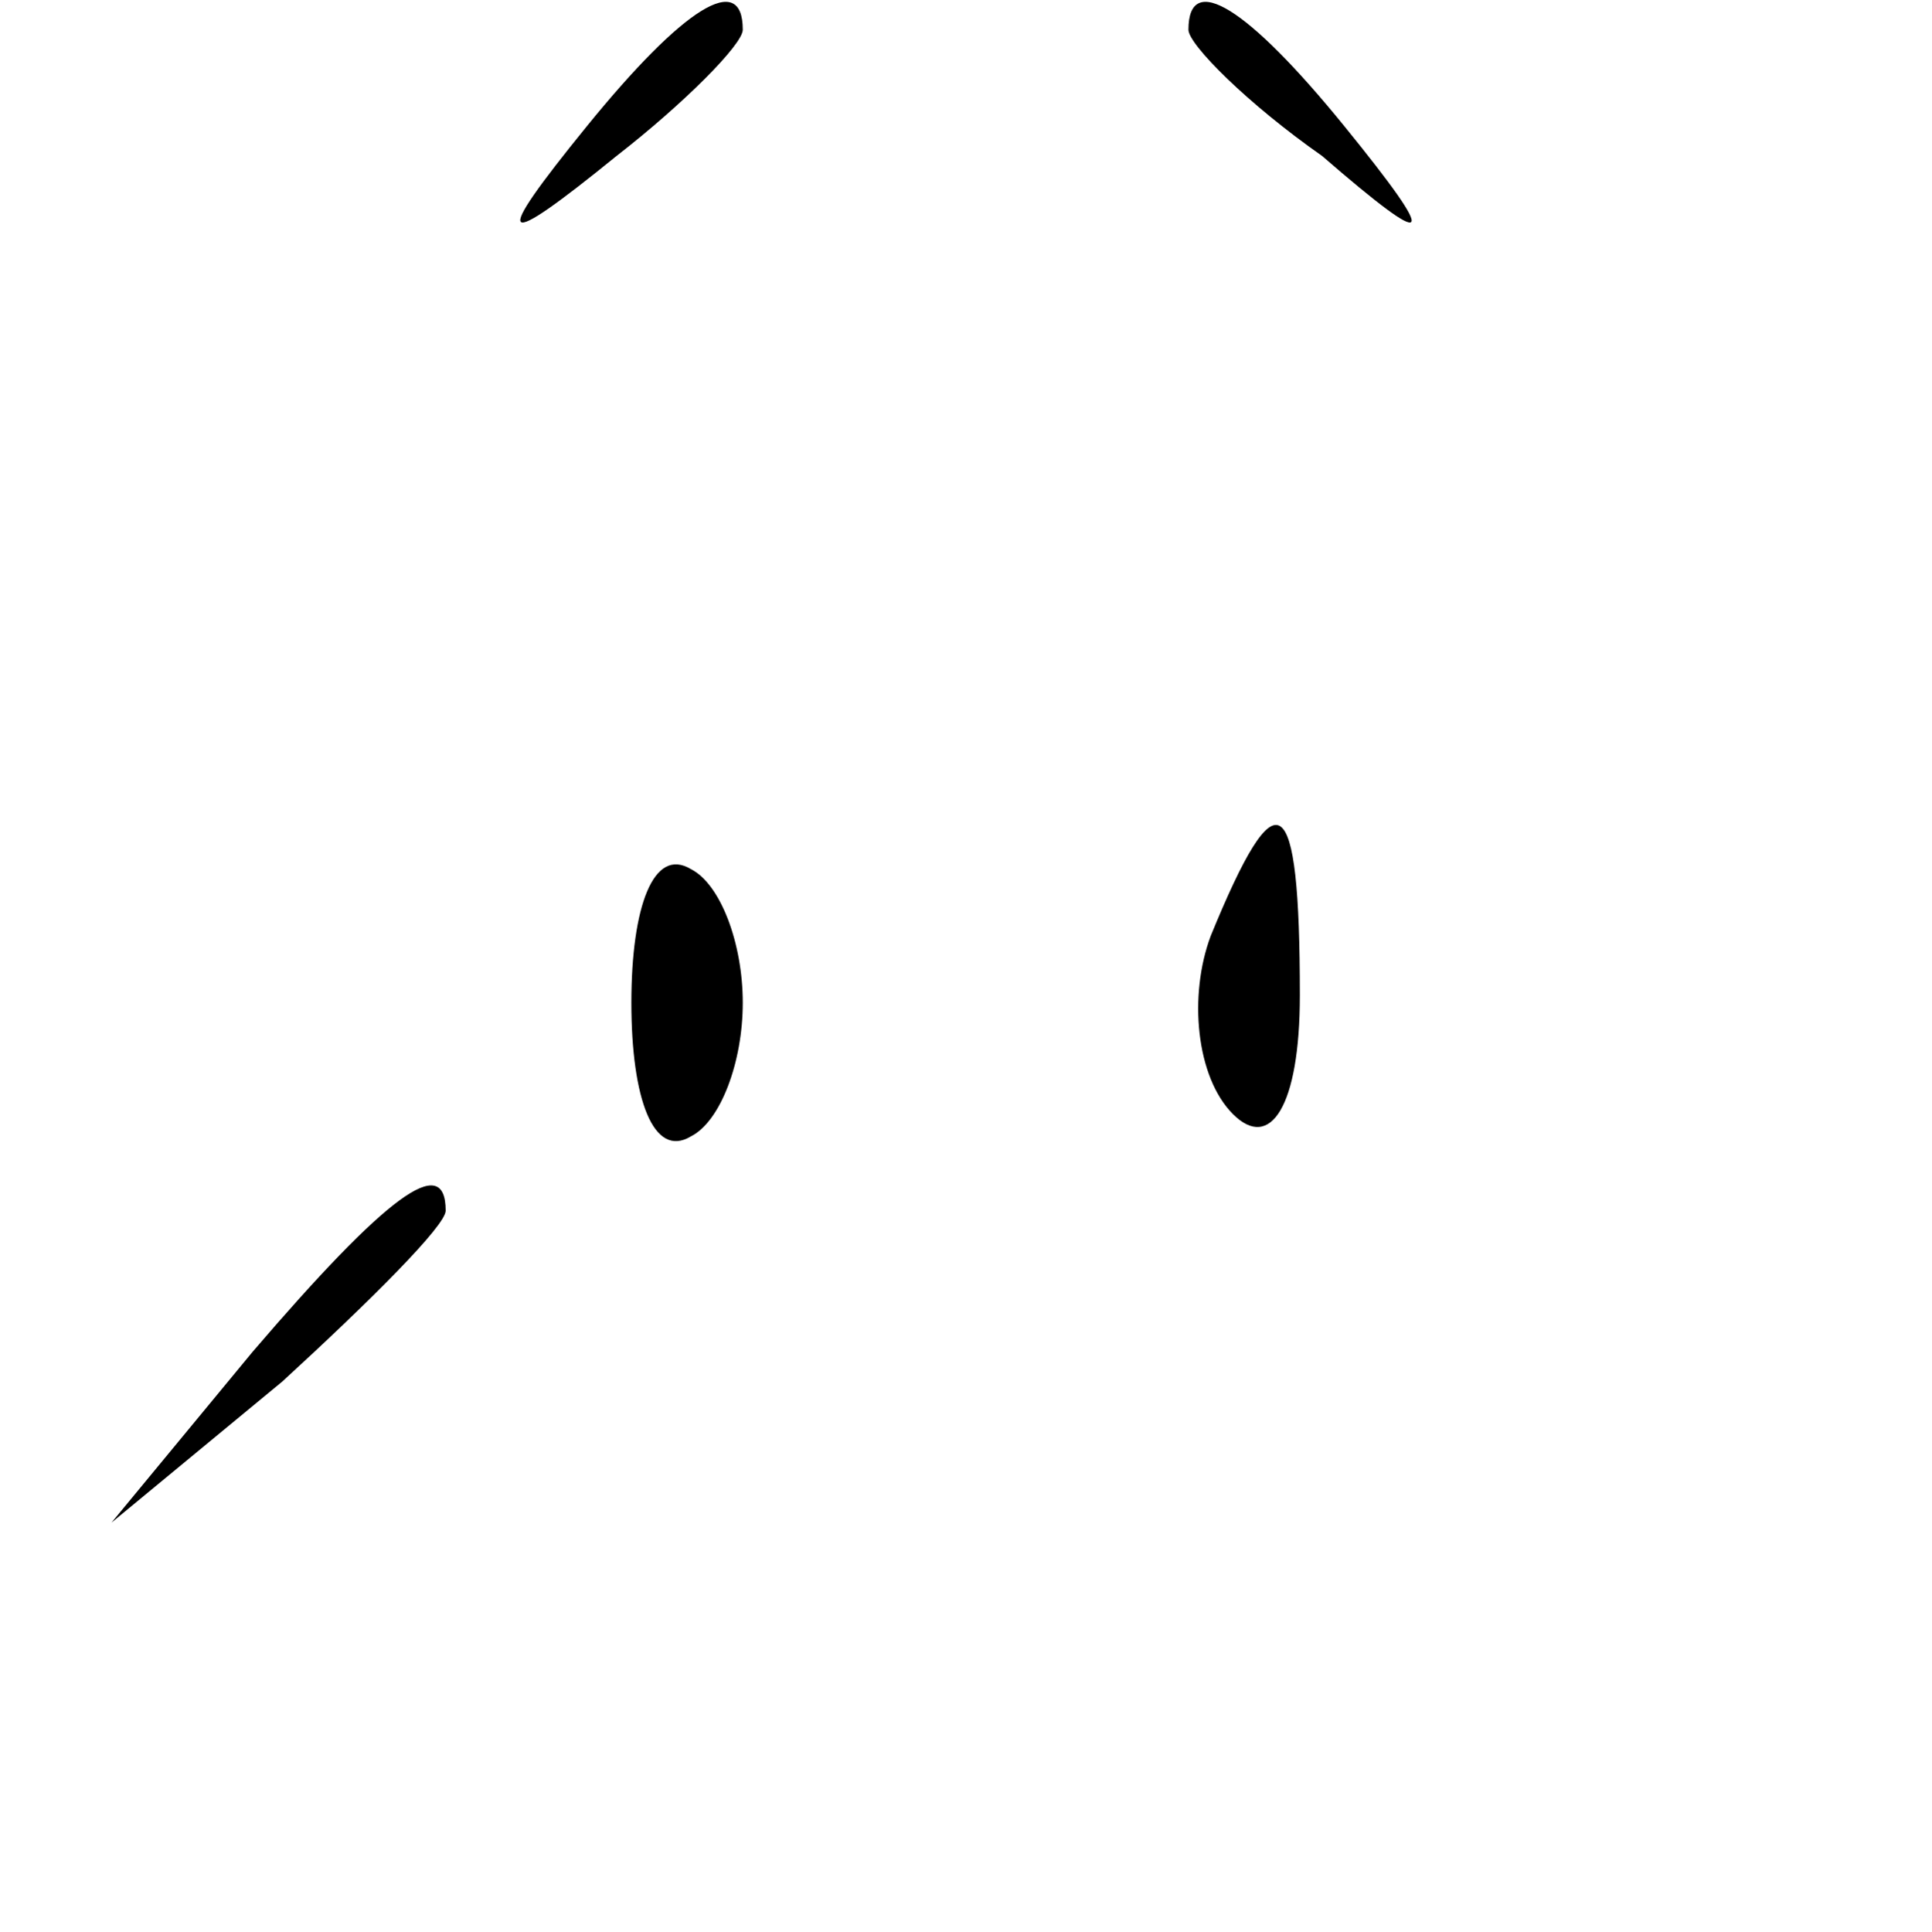
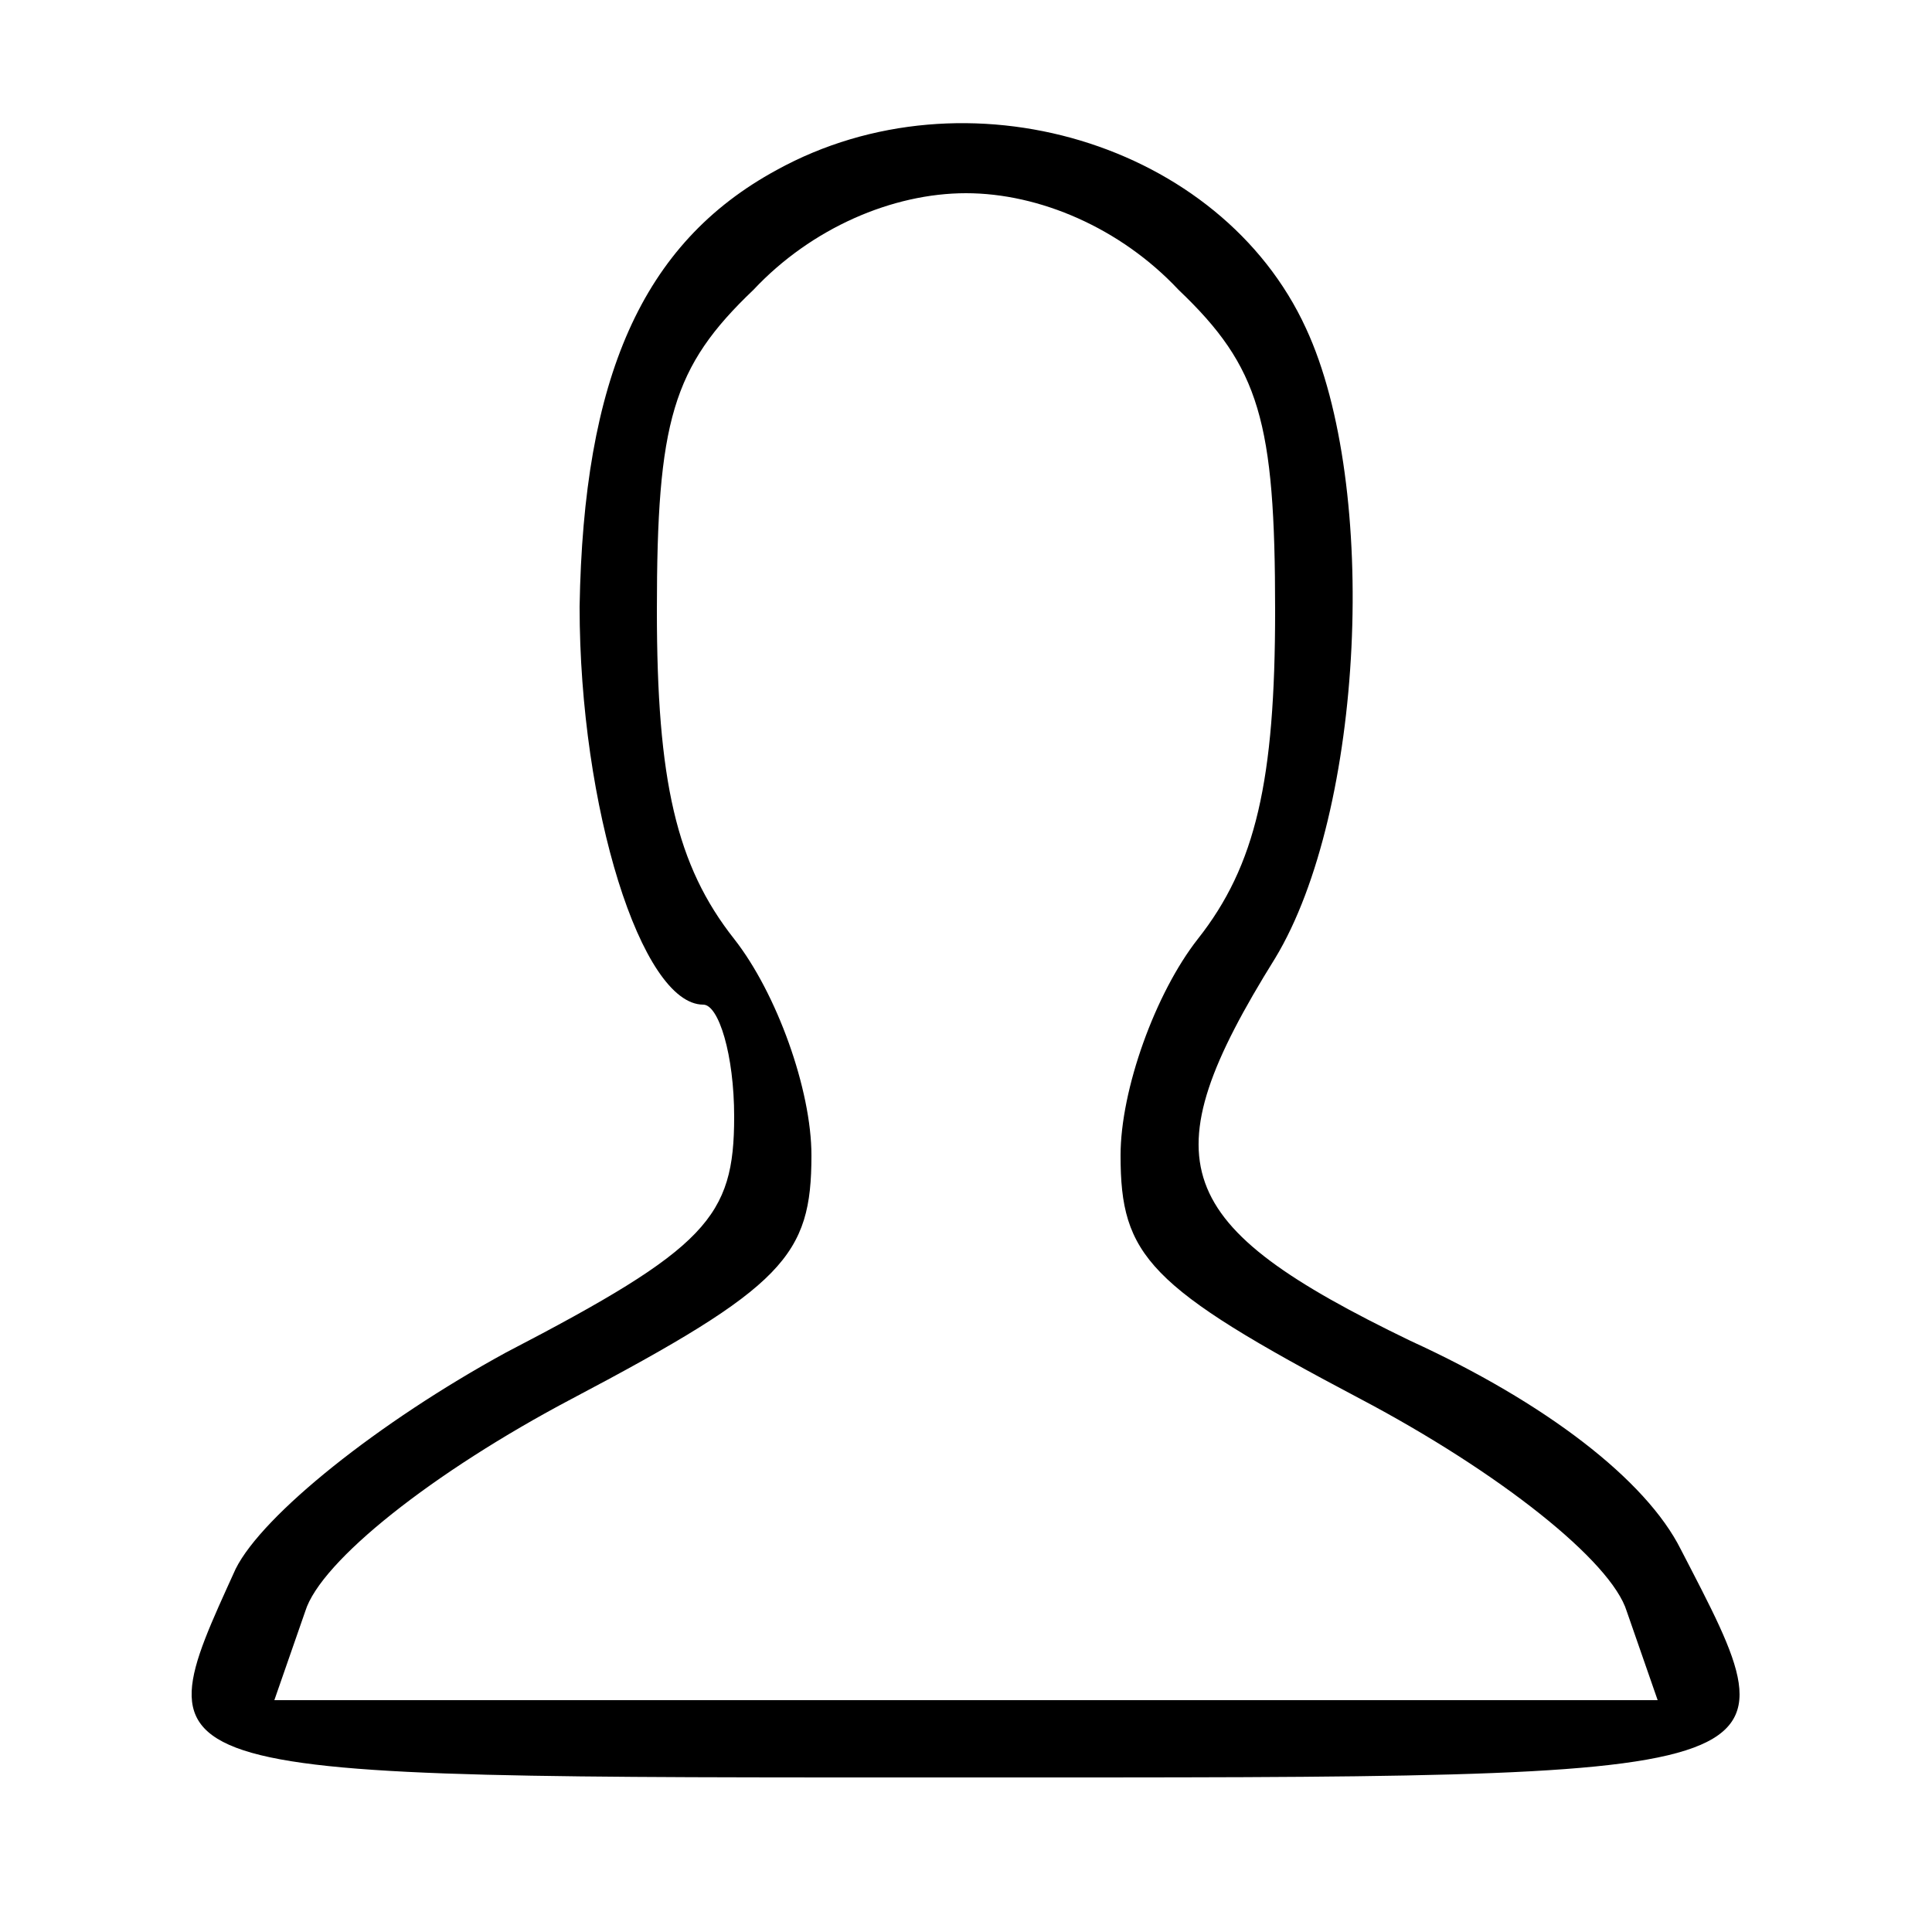
- <svg xmlns="http://www.w3.org/2000/svg" version="1.0" width="26pt" height="26pt" viewBox="0 0 26 26" preserveAspectRatio="xMidYMid meet">
-   <g transform="translate(0,26) scale(0.1,-0.1)" fill="#000000" stroke="none">
-     <path d="M79 243 c-13 -16 -12 -17 4 -4 9 7 17 15 17 17 0 8 -8 3 -21 -13z" />
-     <path d="M160 256 c0 -2 8 -10 18 -17 15 -13 16 -12 3 4 -13 16 -21 21 -21 13z" />
-     <path d="M85 125 c0 -13 3 -21 8 -18 4 2 7 10 7 18 0 8 -3 16 -7 18 -5 3 -8 -5 -8 -18z" />
-     <path d="M163 134 c-3 -8 -2 -19 3 -24 5 -5 9 1 9 16 0 28 -3 30 -12 8z" />
-     <path d="M34 78 l-19 -23 23 19 c12 11 22 21 22 23 0 8 -8 2 -26 -19z" />
+ <svg xmlns="http://www.w3.org/2000/svg" version="1.0" width="50pt" height="50pt" viewBox="0 0 50 50" preserveAspectRatio="xMidYMid meet">
+   <g transform="translate(0,50) scale(0.1,-0.1)" fill="#000000" stroke="none">
+     <path d="M201 456 c-35 -19 -50 -54 -51 -113 0 -52 16 -103 32 -103 4 0 8 -13 8 -29 0 -26 -7 -34 -59 -61 -33 -18 -63 -42 -70 -56 -25 -55 -27 -54 189 -54 219 0 216 -1 185 59 -9 18 -35 38 -70 54 -62 30 -68 46 -35 99 23 38 27 122 8 163 -22 48 -88 68 -137 41z m104 -31 c21 -20 25 -34 25 -83 0 -44 -5 -66 -20 -85 -11 -14 -20 -39 -20 -56 0 -26 7 -34 62 -63 36 -19 65 -42 69 -55 l8 -23 -179 0 -179 0 8 23 c4 13 33 36 69 55 55 29 62 37 62 63 0 17 -9 42 -20 56 -15 19 -20 41 -20 85 0 49 4 63 25 83 15 16 36 25 55 25 19 0 40 -9 55 -25z" />
  </g>
</svg>
